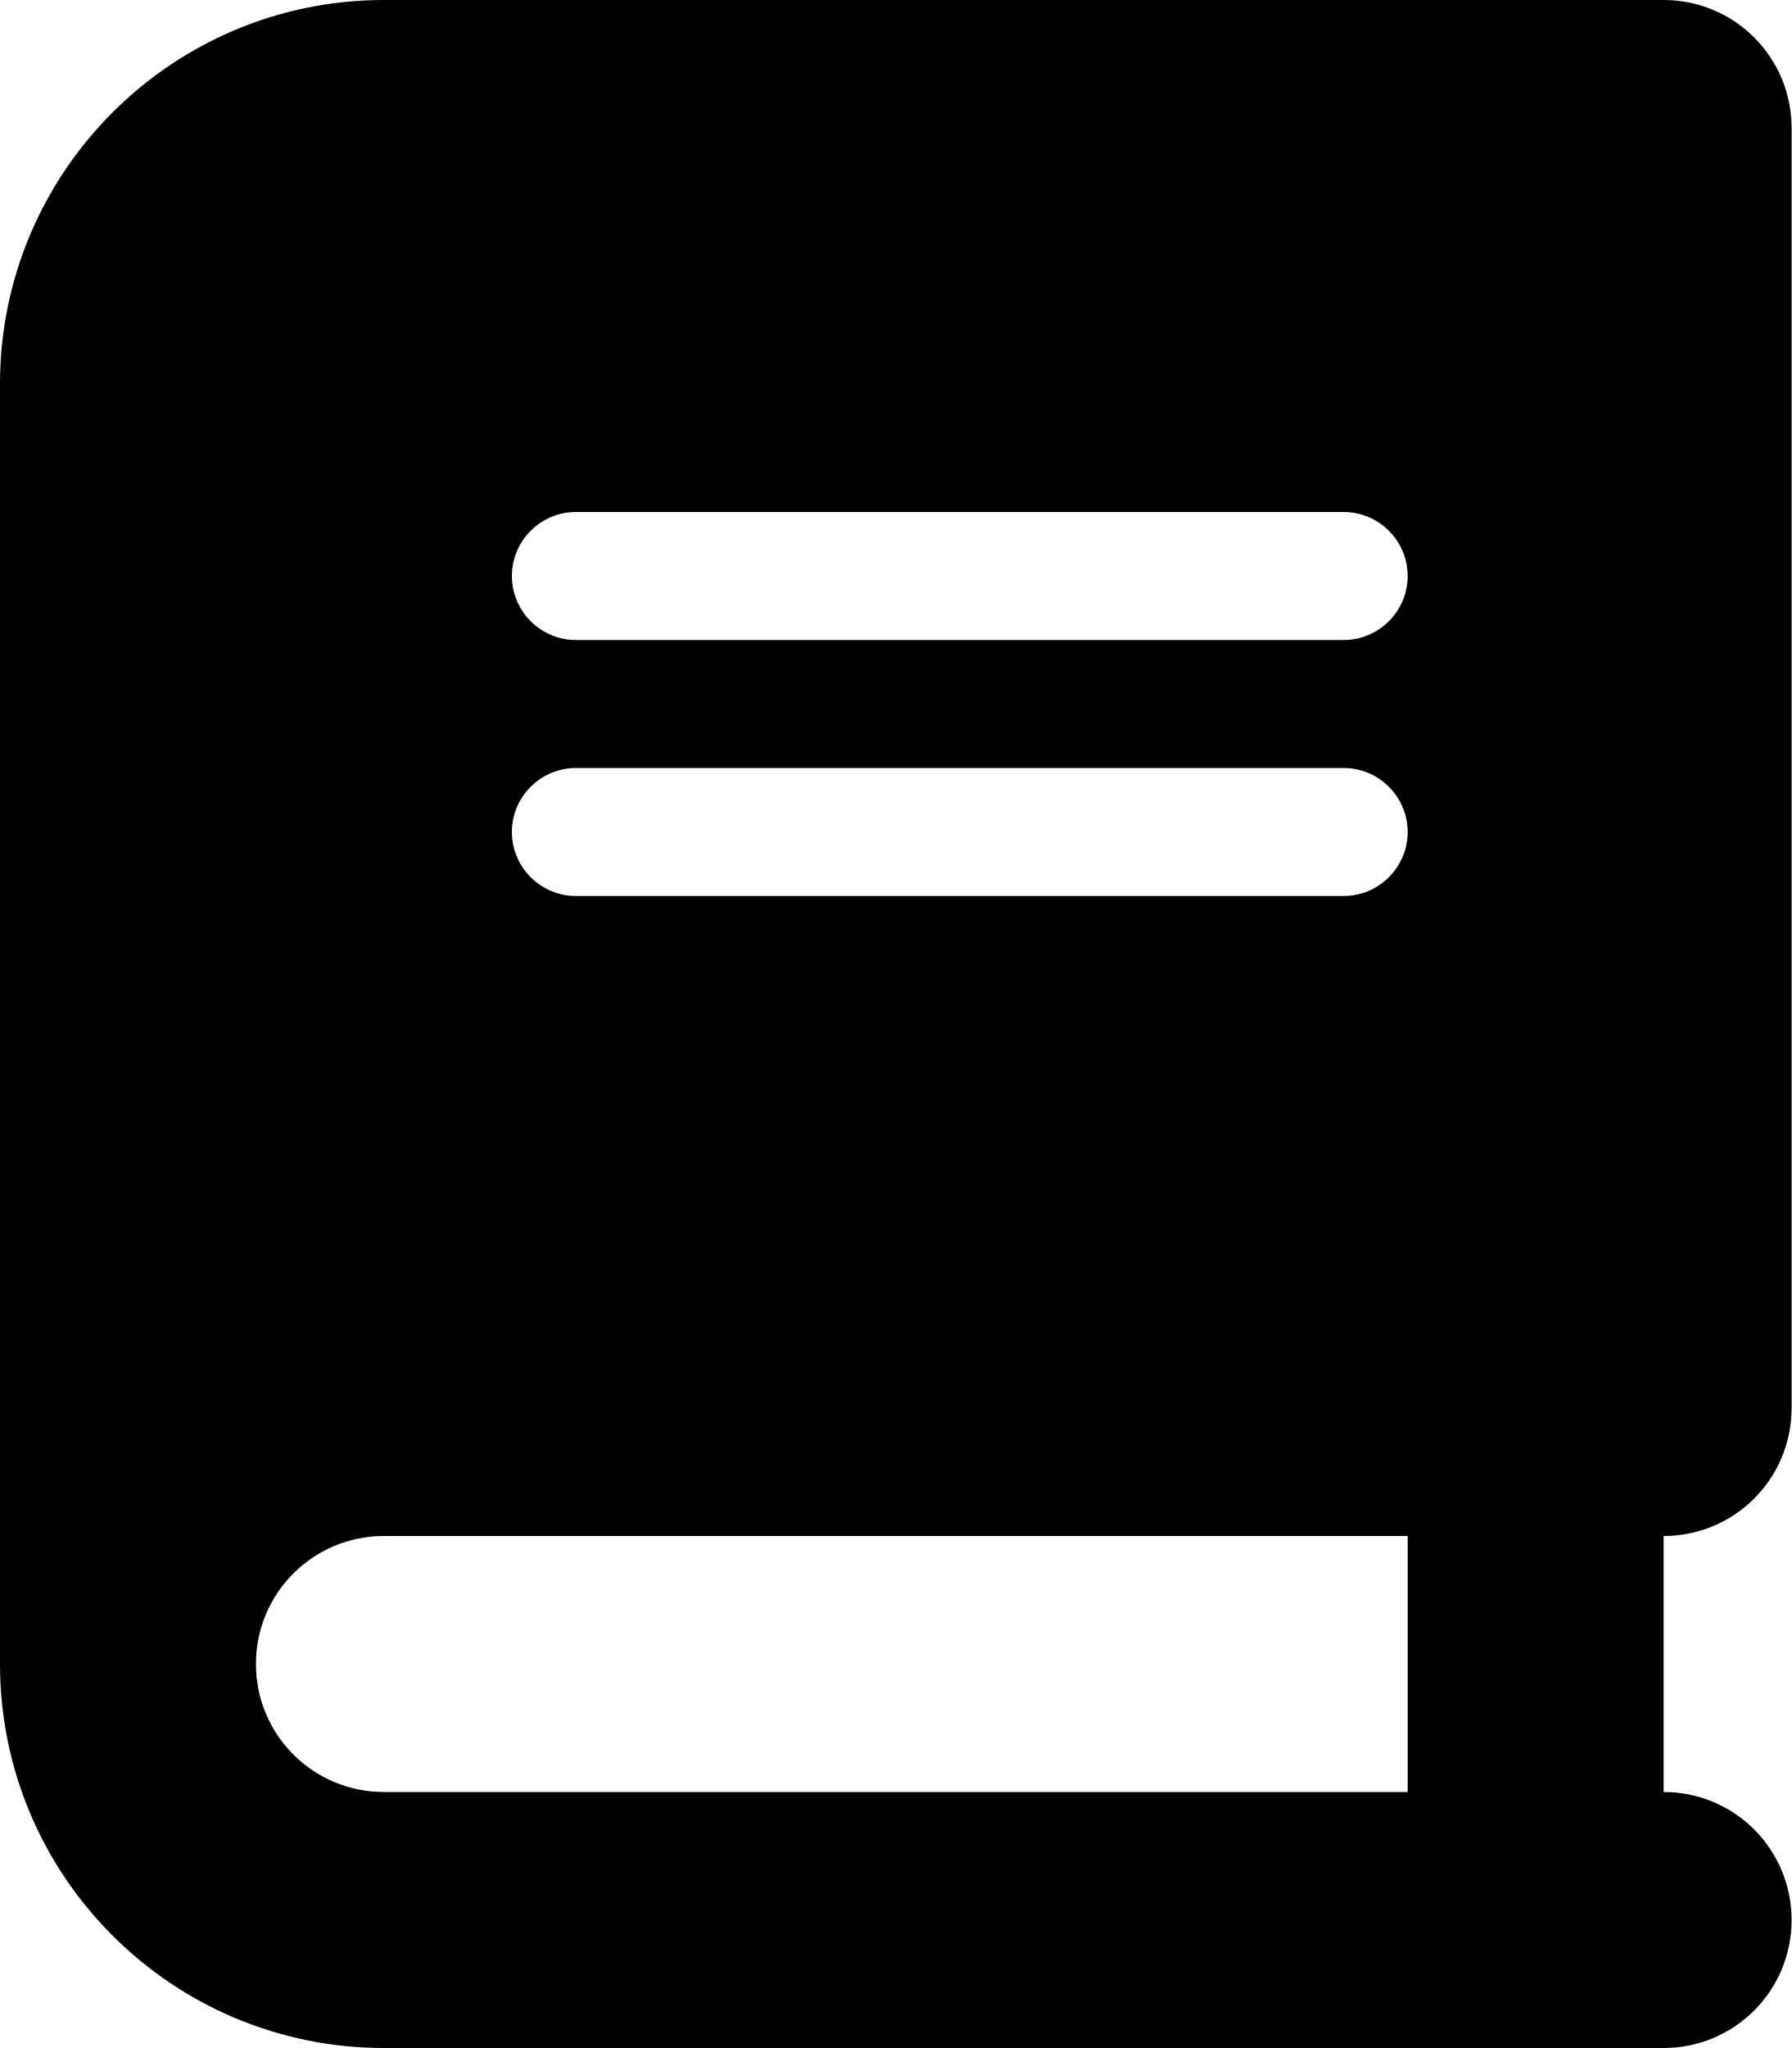
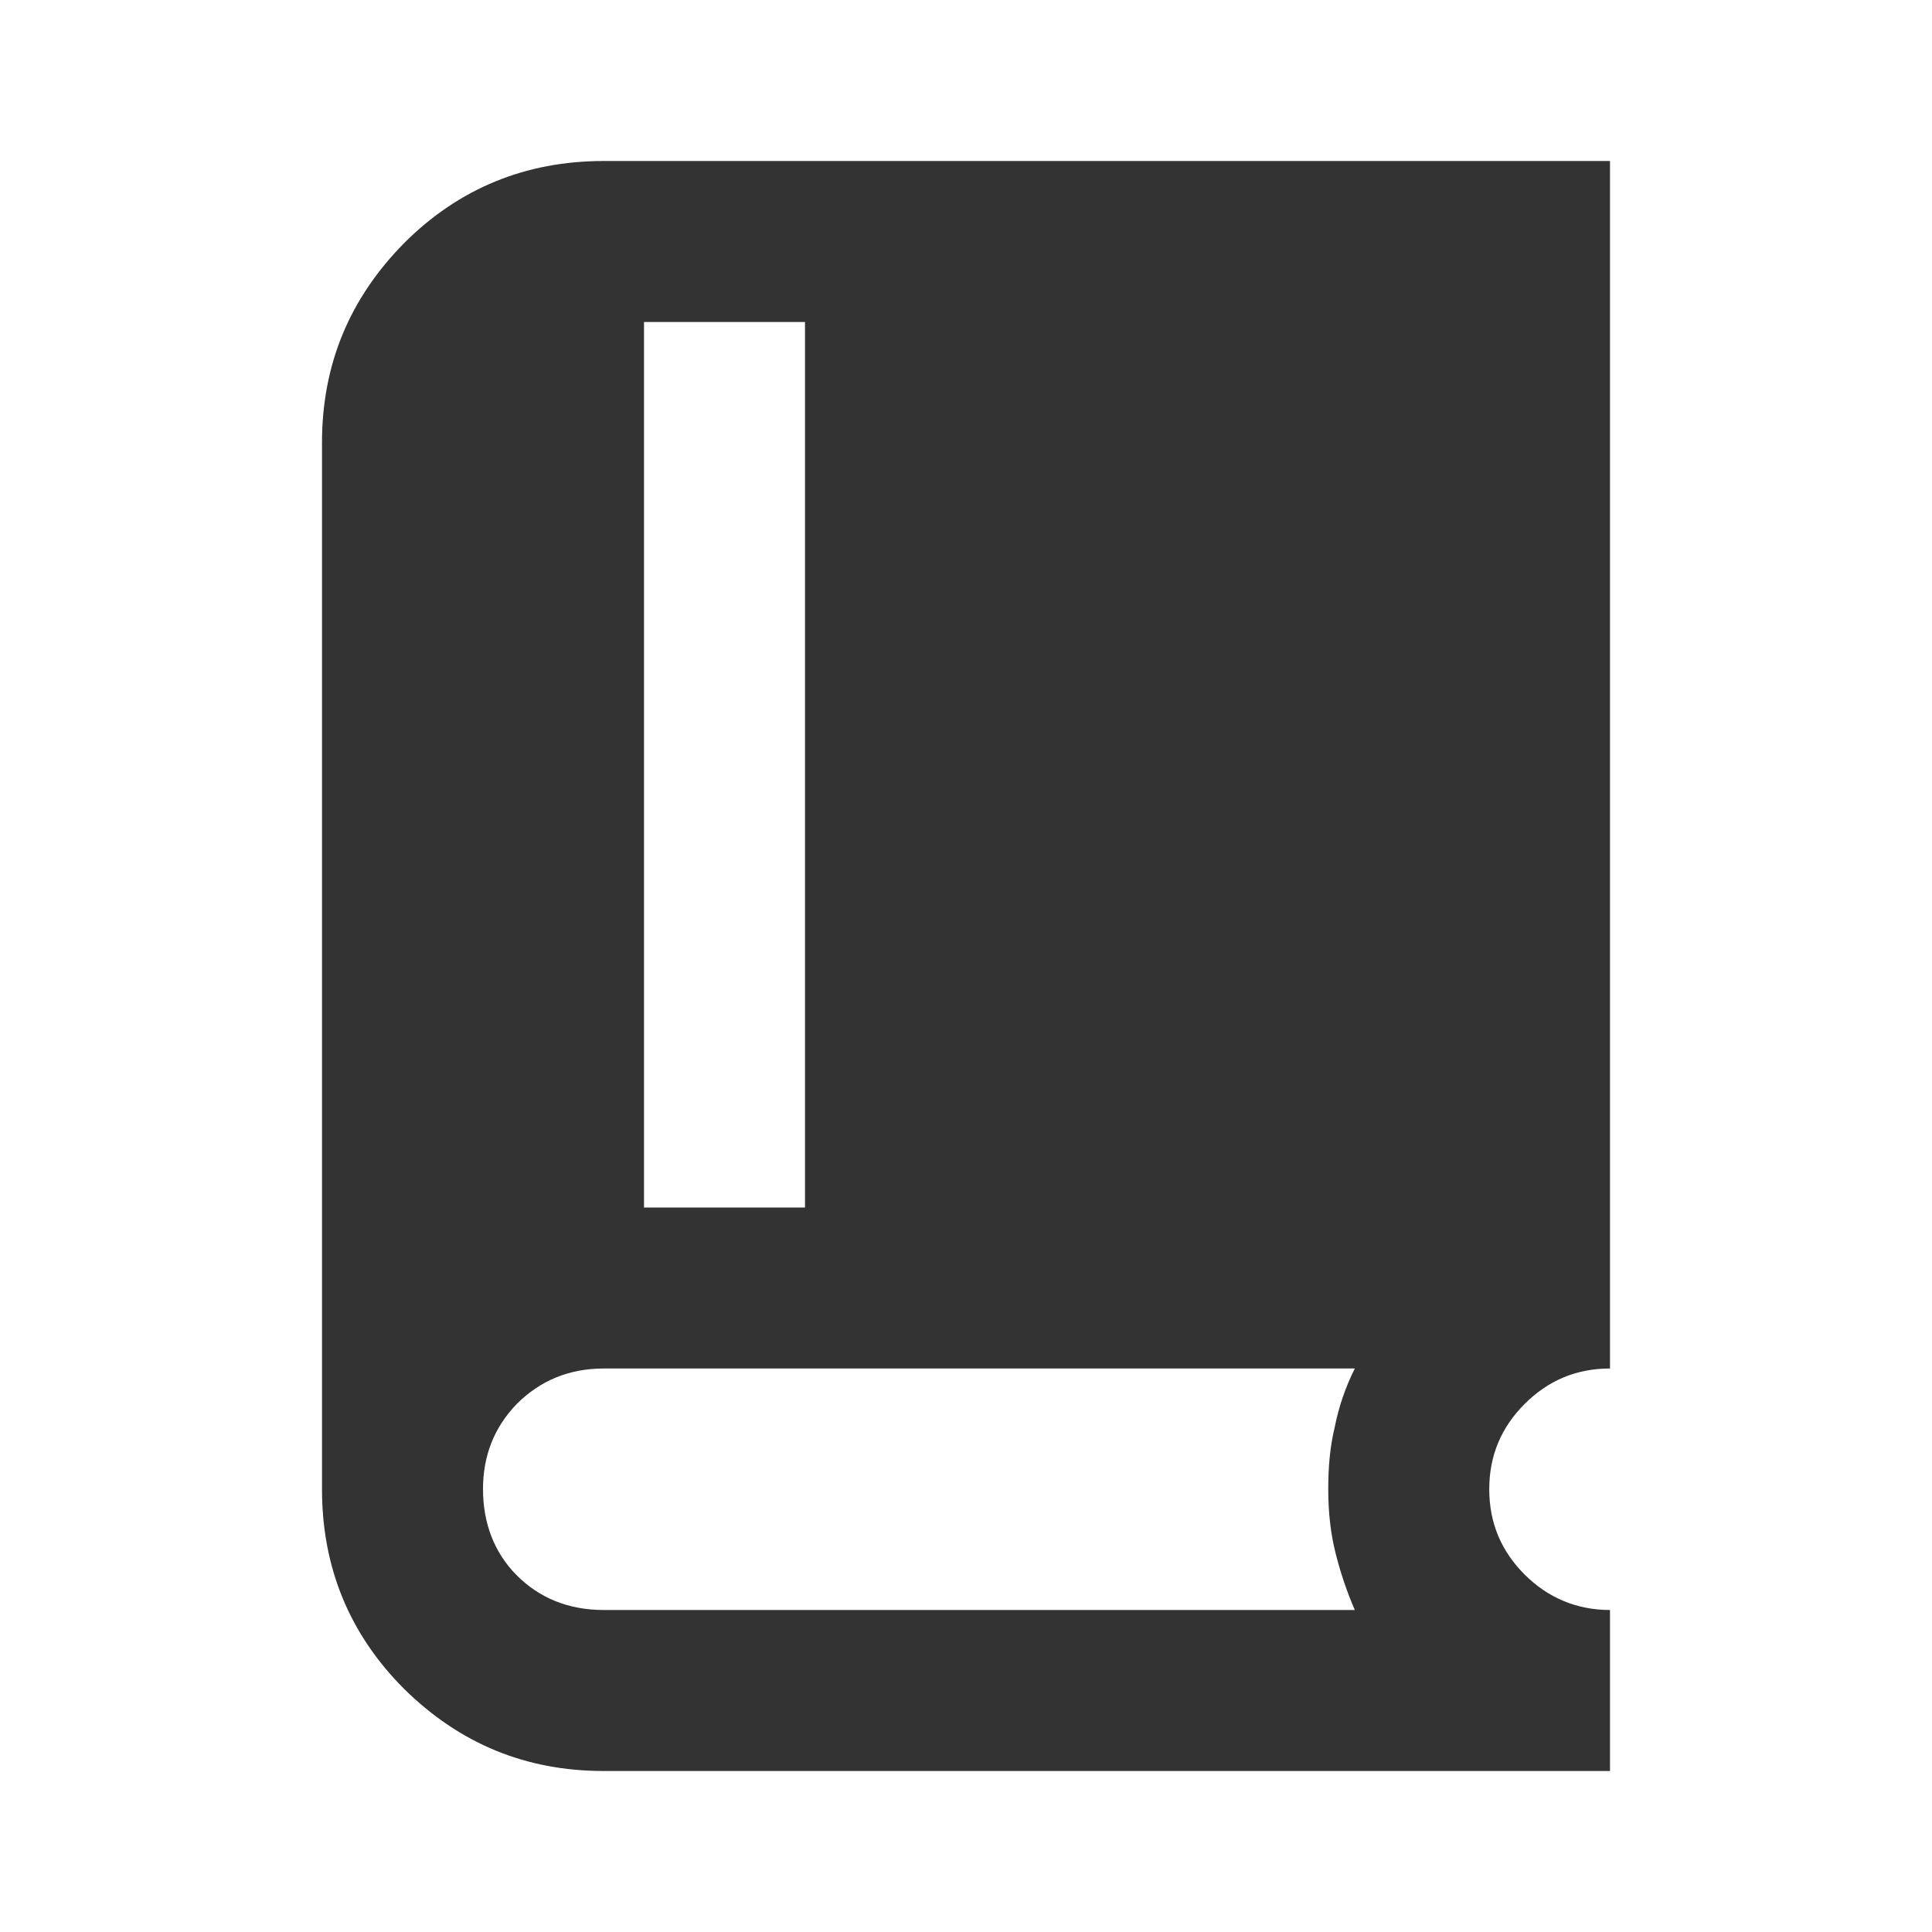
- <svg xmlns="http://www.w3.org/2000/svg" viewBox="0 0 448 512">
-   <path d="M96 0C43 0 0 43 0 96V416c0 53 43 96 96 96H384h32c17.7 0 32-14.3 32-32s-14.3-32-32-32V384c17.7 0 32-14.3 32-32V32c0-17.7-14.3-32-32-32H384 96zm0 384H352v64H96c-17.7 0-32-14.3-32-32s14.3-32 32-32zm32-240c0-8.8 7.2-16 16-16H336c8.8 0 16 7.2 16 16s-7.2 16-16 16H144c-8.8 0-16-7.2-16-16zm16 48H336c8.8 0 16 7.2 16 16s-7.2 16-16 16H144c-8.8 0-16-7.2-16-16s7.2-16 16-16z" />
+ <svg xmlns="http://www.w3.org/2000/svg" id="Layer_1" data-name="Layer 1" viewBox="0 0 24 24">
+   <defs>
+     <style>
+       .cls-1 {
+         fill: #333;
+       }
+     </style>
+   </defs>
+   <path class="cls-1" d="M7.5,22c-.97,0-1.79-.34-2.48-1.02-.68-.68-1.02-1.51-1.02-2.48V5.5c0-.97.34-1.79,1.02-2.48.68-.68,1.51-1.02,2.48-1.02h12.5v15c-.42,0-.77.15-1.06.44-.29.29-.44.64-.44,1.06s.15.77.44,1.06c.29.29.65.44,1.06.44v2H7.5ZM8,15h2V4h-2v11ZM7.5,20h9.33c-.1-.23-.18-.47-.24-.71-.06-.24-.09-.5-.09-.79,0-.27.02-.52.08-.77.05-.25.13-.49.25-.73H7.5c-.43,0-.79.15-1.08.44-.28.29-.42.64-.42,1.06s.14.79.42,1.07c.28.28.64.43,1.08.43Z" />
</svg>
